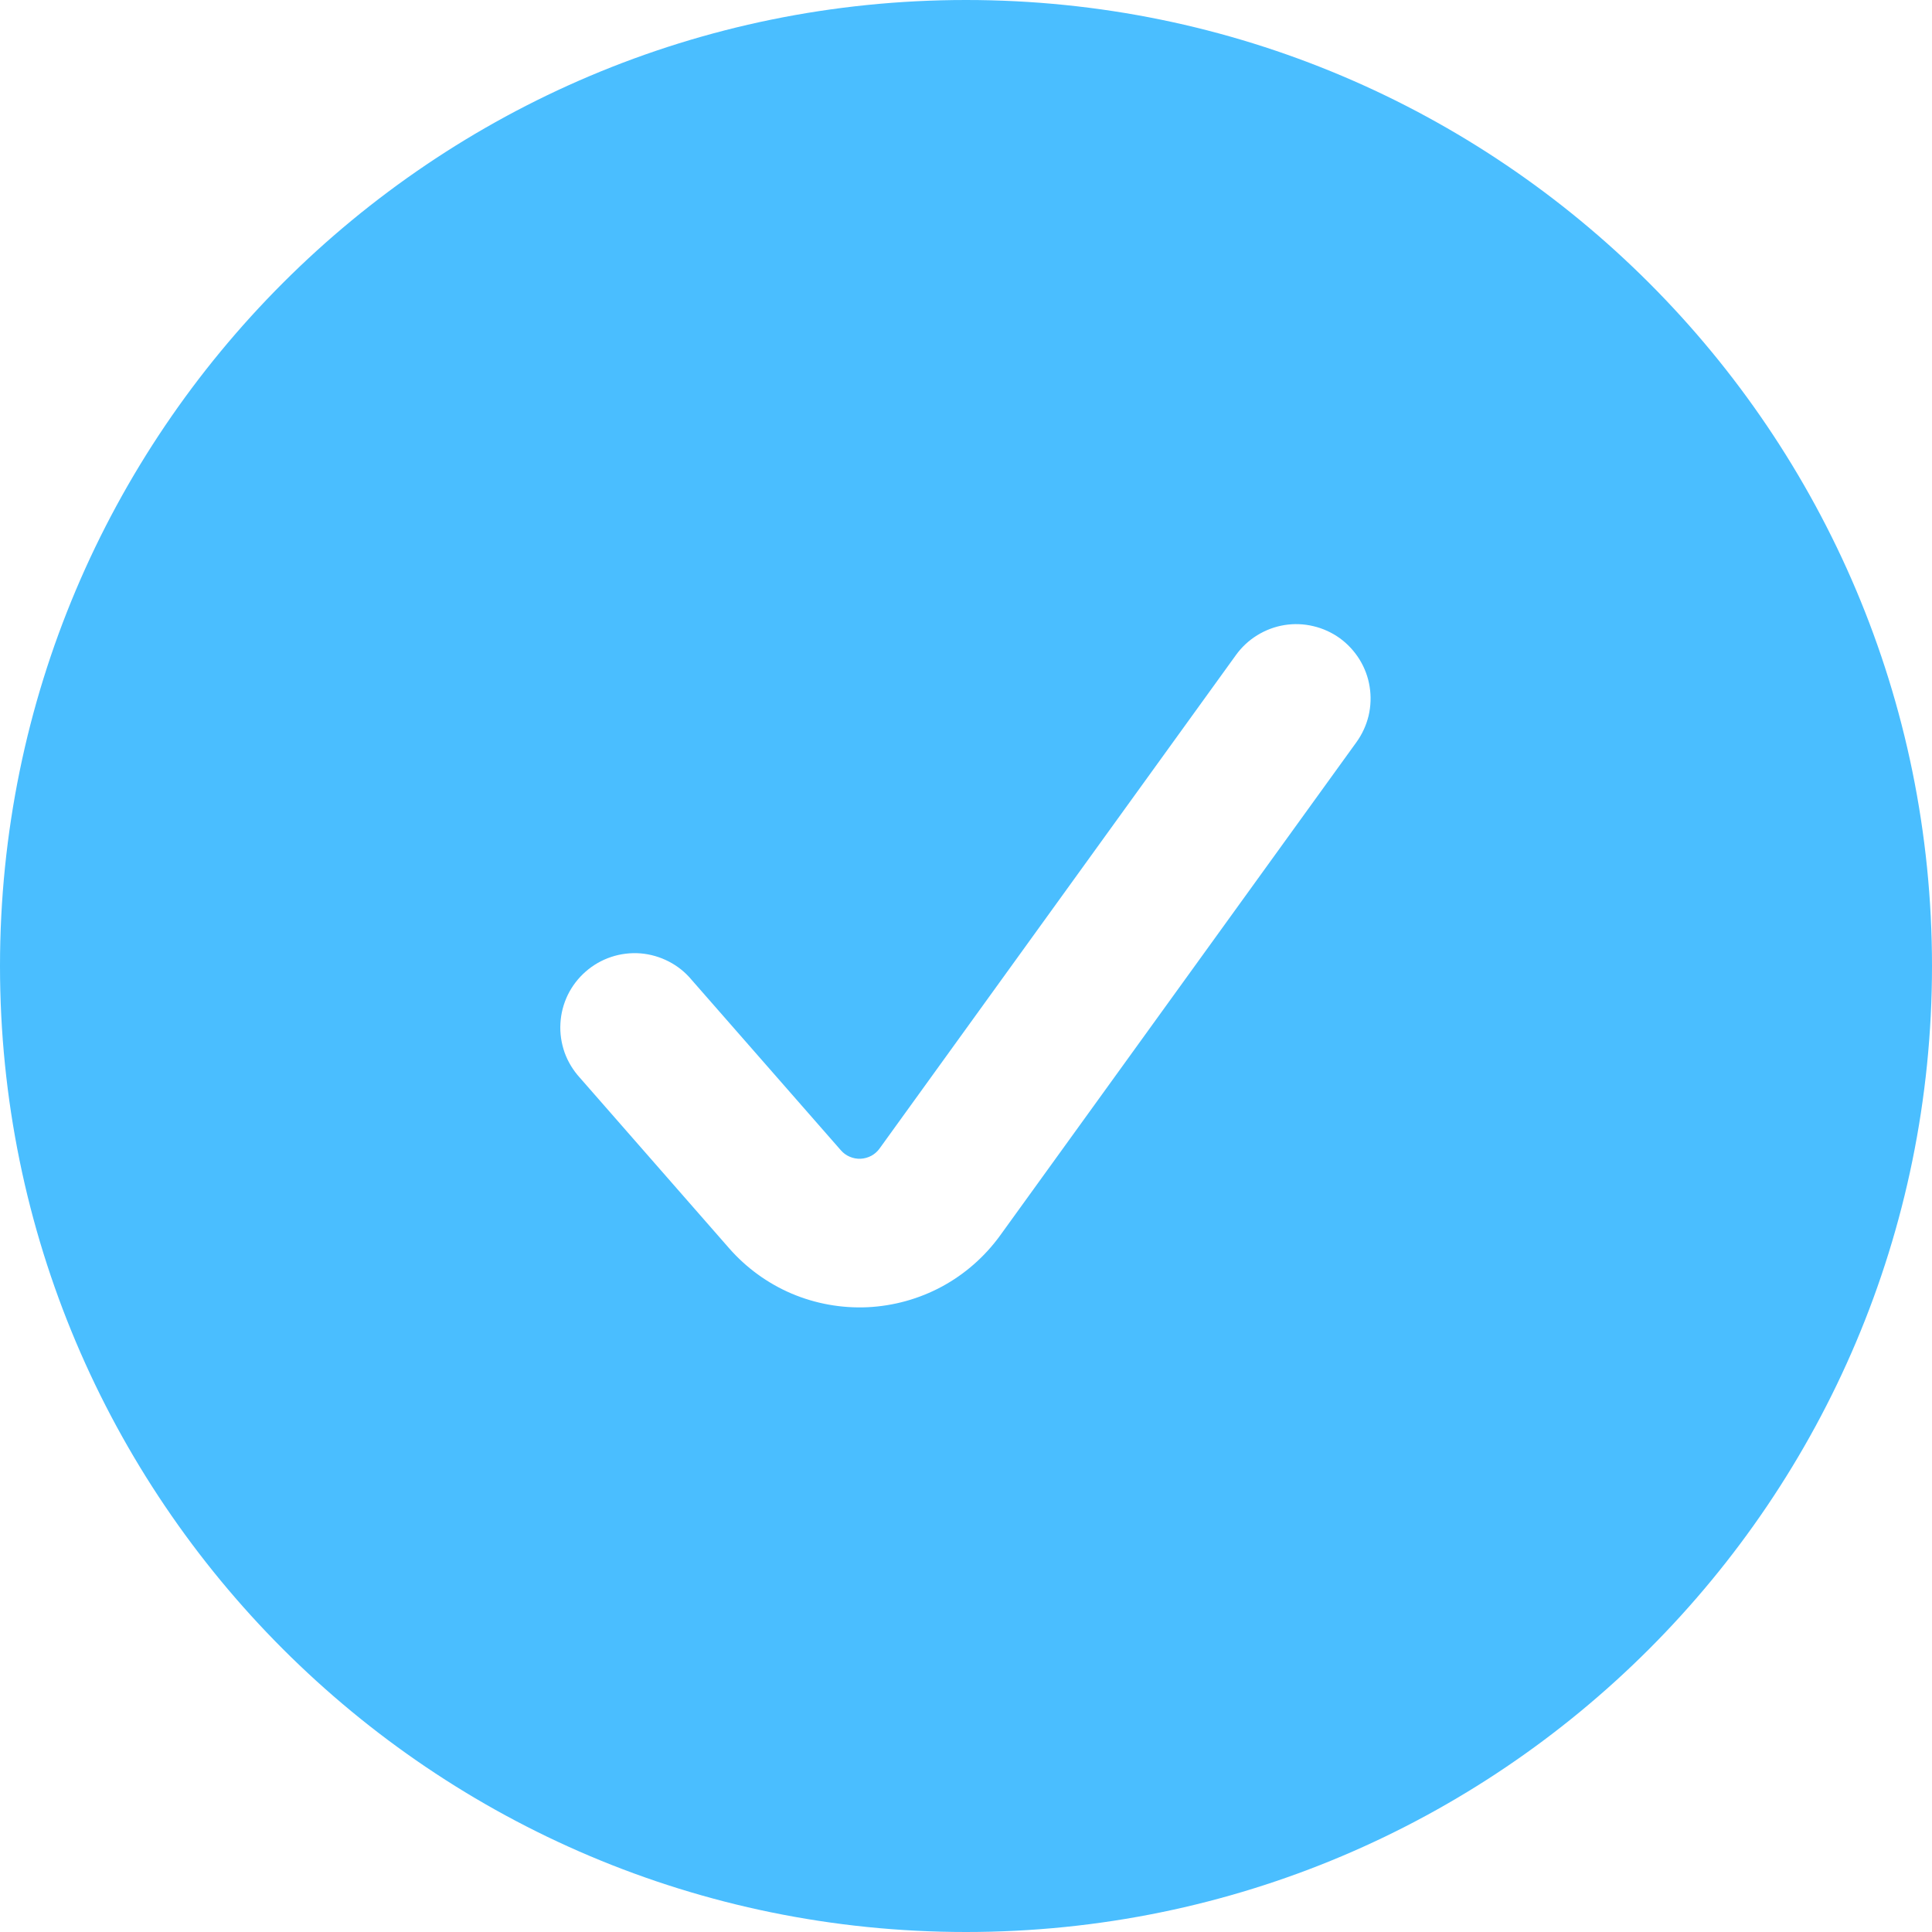
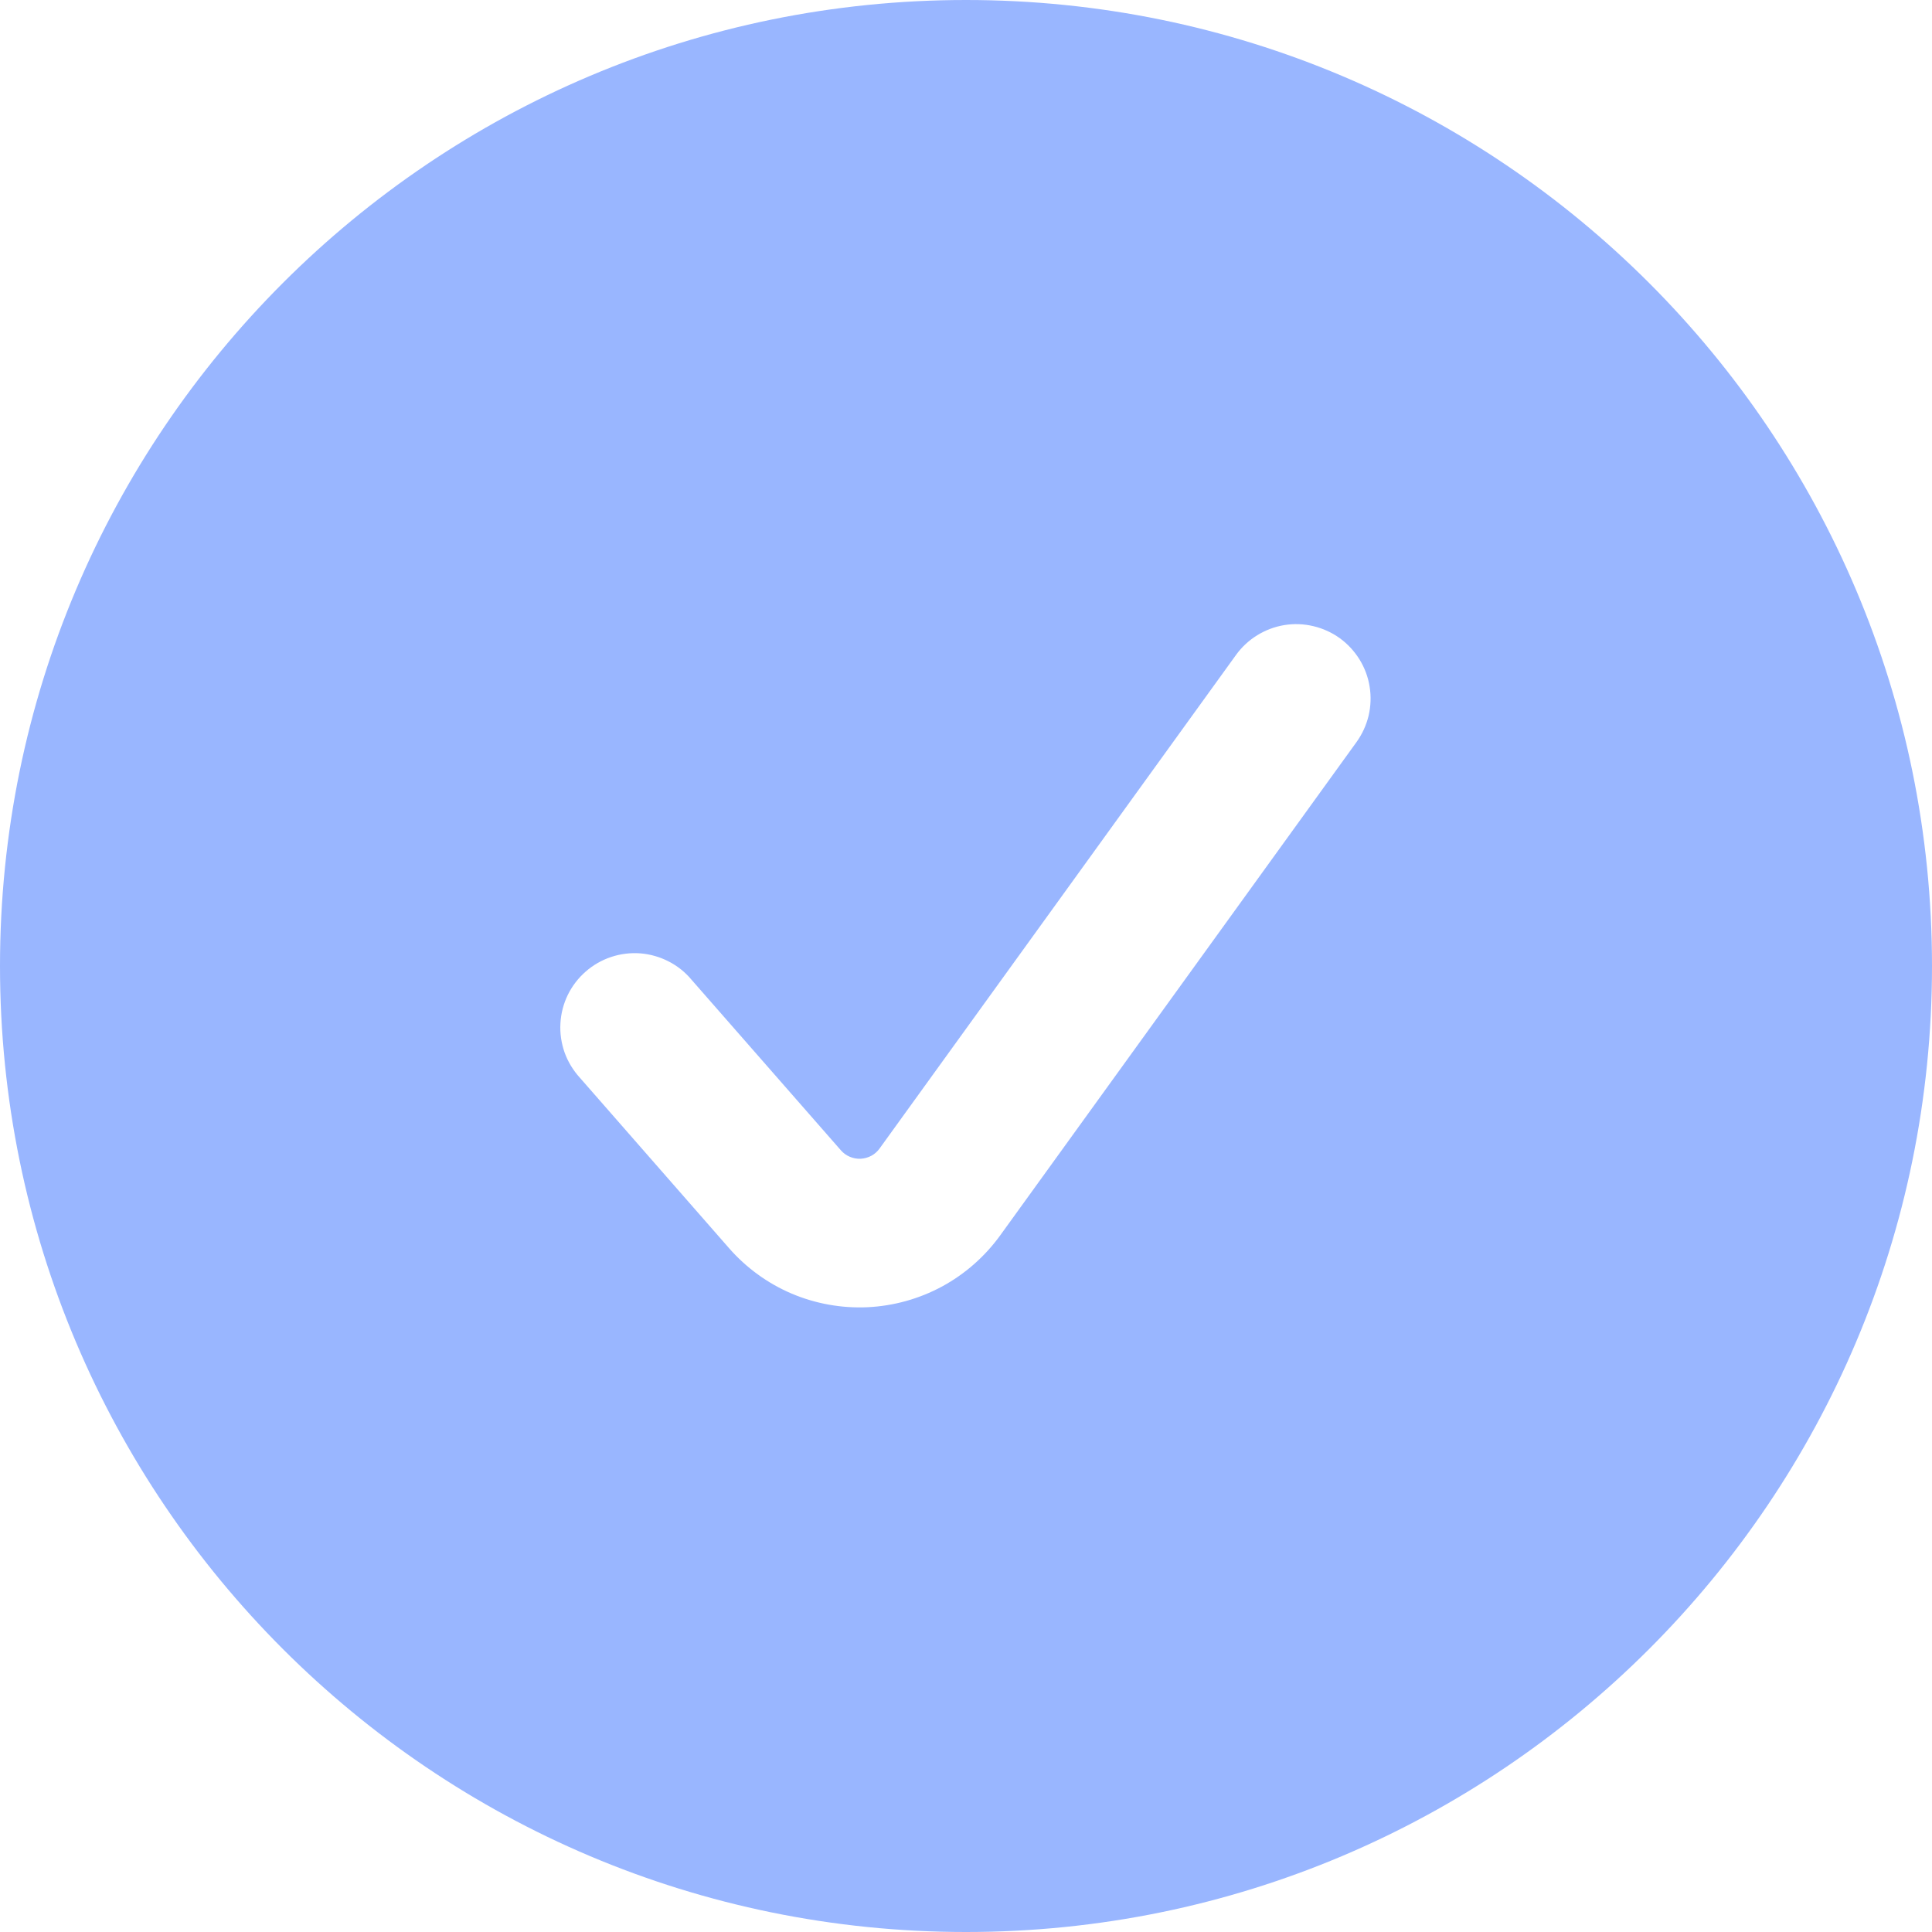
<svg xmlns="http://www.w3.org/2000/svg" preserveAspectRatio="none" overflow="visible" style="display: block;" width="26" height="26" viewBox="0 0 26 26" fill="none">
-   <path id="Vector" d="M0 13C0 5.82 5.82 0 13 0C20.18 0 26 5.82 26 13C26 20.18 20.18 26 13 26C5.82 26 0 20.18 0 13ZM18.031 8.589C17.924 8.512 17.803 8.457 17.676 8.427C17.548 8.396 17.415 8.391 17.285 8.412C17.155 8.433 17.031 8.48 16.919 8.549C16.807 8.618 16.71 8.708 16.633 8.815L11.837 15.456C11.808 15.497 11.77 15.53 11.726 15.554C11.681 15.578 11.633 15.591 11.582 15.594C11.532 15.596 11.482 15.587 11.436 15.567C11.39 15.548 11.349 15.518 11.316 15.48L9.308 13.187C9.223 13.084 9.118 13 8.999 12.939C8.881 12.878 8.751 12.841 8.619 12.83C8.486 12.82 8.352 12.836 8.226 12.878C8.099 12.92 7.982 12.987 7.882 13.075C7.782 13.162 7.7 13.269 7.641 13.389C7.583 13.509 7.549 13.639 7.542 13.772C7.534 13.905 7.554 14.038 7.598 14.164C7.643 14.289 7.713 14.404 7.803 14.503L9.811 16.797C10.042 17.061 10.329 17.27 10.652 17.408C10.975 17.545 11.325 17.608 11.676 17.592C12.026 17.575 12.369 17.48 12.678 17.313C12.986 17.146 13.253 16.911 13.459 16.627L18.255 9.987C18.332 9.88 18.387 9.76 18.418 9.632C18.448 9.504 18.453 9.371 18.432 9.242C18.412 9.112 18.365 8.987 18.296 8.875C18.227 8.764 18.137 8.666 18.031 8.589Z" fill="#4ABEFF" />
+   <path id="Vector" d="M0 13C0 5.82 5.82 0 13 0C20.18 0 26 5.82 26 13C26 20.18 20.18 26 13 26C5.82 26 0 20.18 0 13ZM18.031 8.589C17.924 8.512 17.803 8.457 17.676 8.427C17.548 8.396 17.415 8.391 17.285 8.412C17.155 8.433 17.031 8.48 16.919 8.549C16.807 8.618 16.71 8.708 16.633 8.815L11.837 15.456C11.808 15.497 11.77 15.53 11.726 15.554C11.681 15.578 11.633 15.591 11.582 15.594C11.532 15.596 11.482 15.587 11.436 15.567C11.39 15.548 11.349 15.518 11.316 15.48L9.308 13.187C9.223 13.084 9.118 13 8.999 12.939C8.881 12.878 8.751 12.841 8.619 12.83C8.486 12.82 8.352 12.836 8.226 12.878C8.099 12.92 7.982 12.987 7.882 13.075C7.782 13.162 7.7 13.269 7.641 13.389C7.583 13.509 7.549 13.639 7.542 13.772C7.534 13.905 7.554 14.038 7.598 14.164C7.643 14.289 7.713 14.404 7.803 14.503L9.811 16.797C10.042 17.061 10.329 17.27 10.652 17.408C10.975 17.545 11.325 17.608 11.676 17.592C12.026 17.575 12.369 17.48 12.678 17.313C12.986 17.146 13.253 16.911 13.459 16.627L18.255 9.987C18.332 9.88 18.387 9.76 18.418 9.632C18.448 9.504 18.453 9.371 18.432 9.242C18.412 9.112 18.365 8.987 18.296 8.875C18.227 8.764 18.137 8.666 18.031 8.589Z" fill="#99B6FF" />
</svg>
